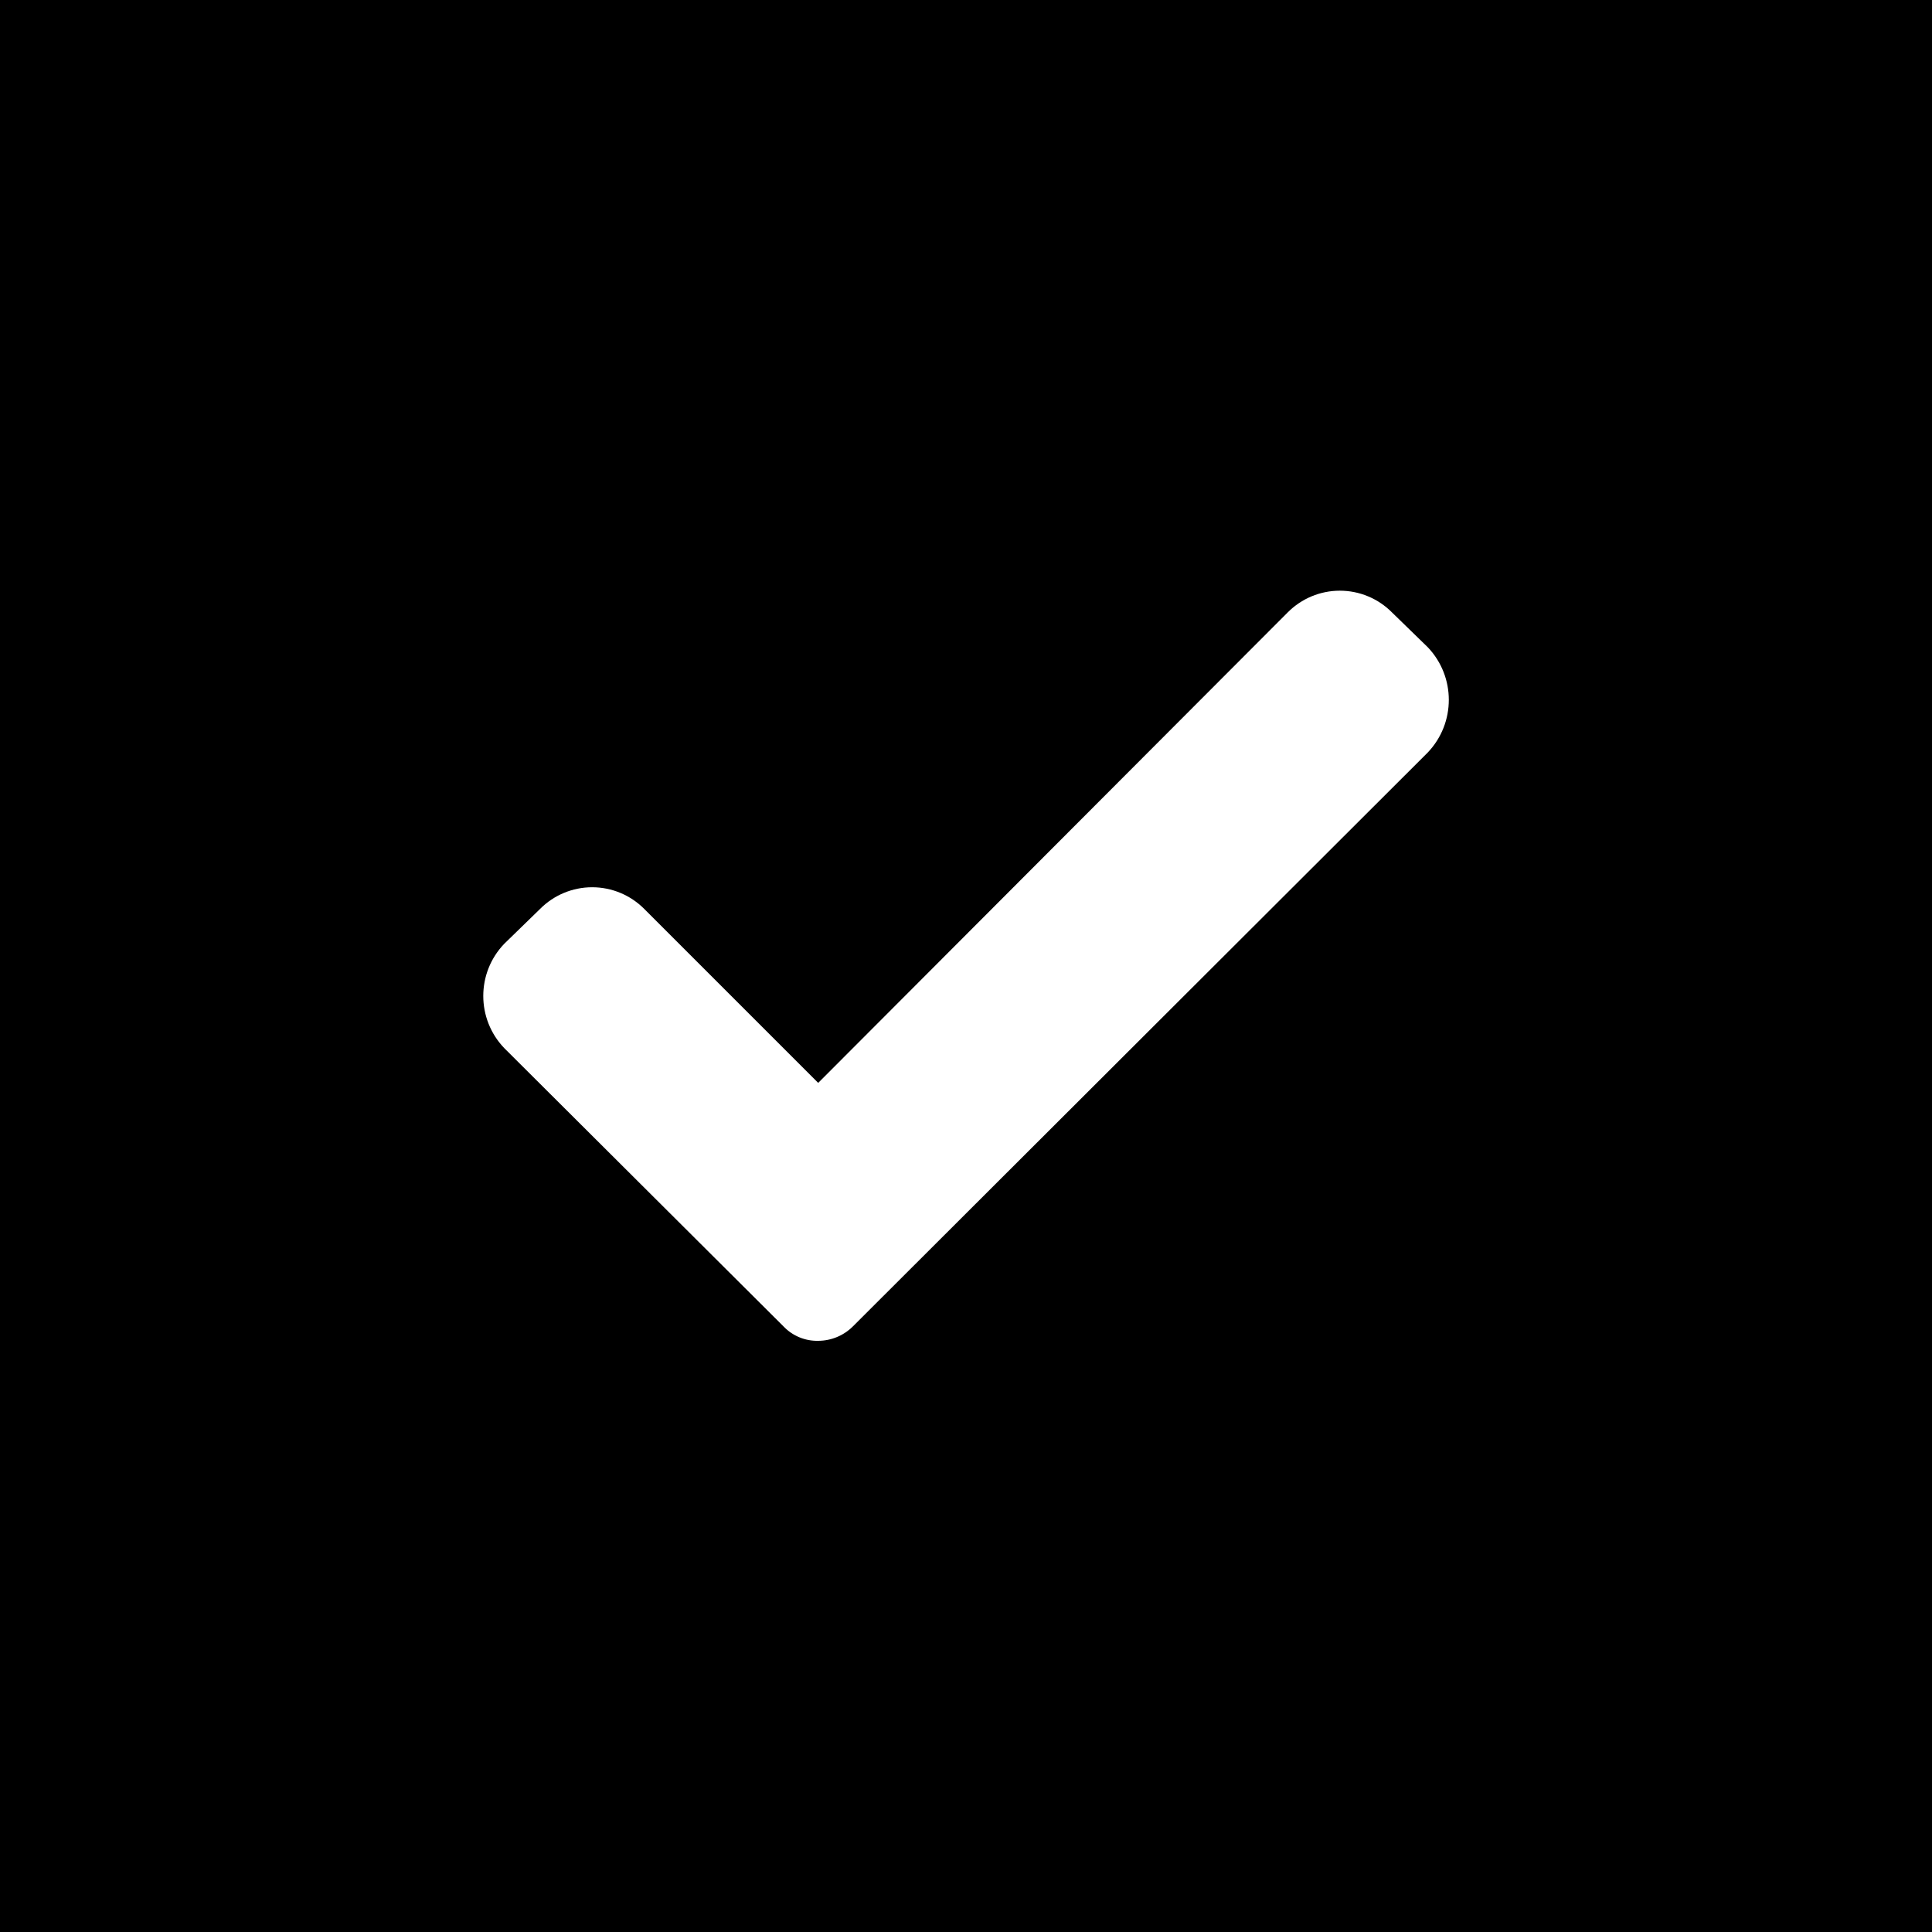
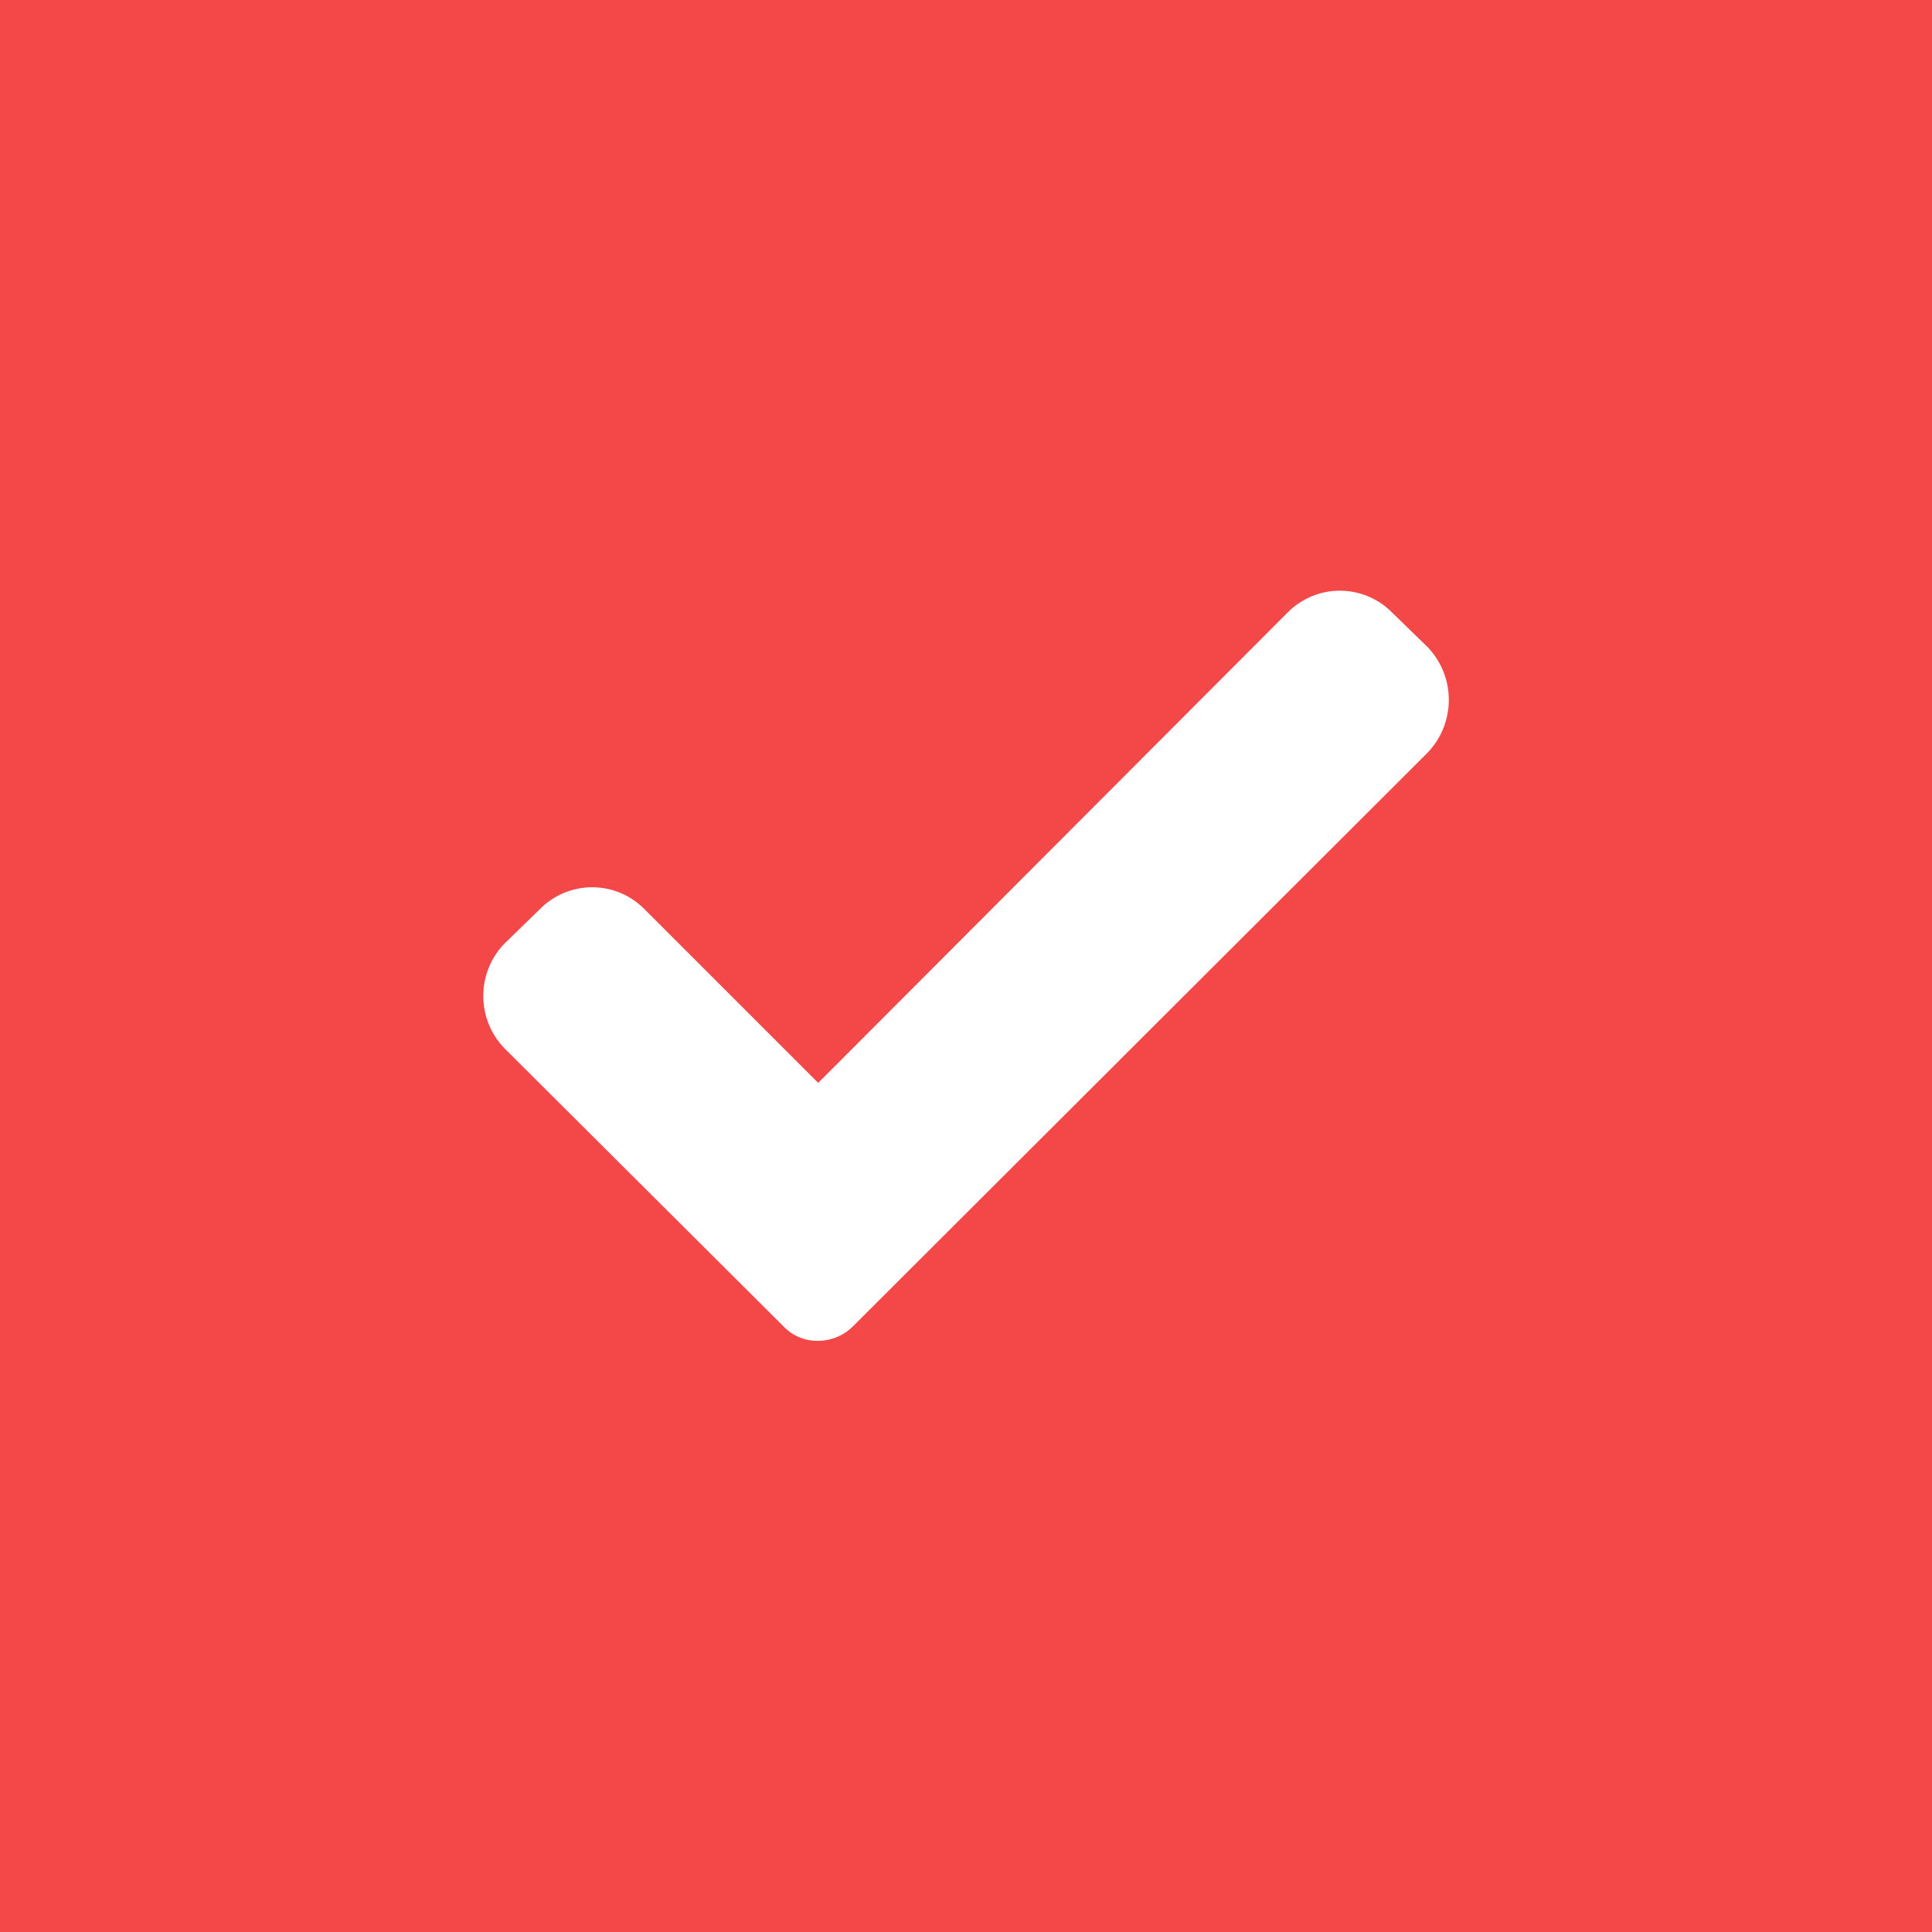
<svg xmlns="http://www.w3.org/2000/svg" class="icon_checked" viewBox="0 0 20 20">
-   <rect width="20" height="20" fill="#000" />
+   <rect width="20" height="20" fill="#F44747" />
  <path fill="#fff" d="M8.83,13.73a.51.51,0,0,1-.36.15.48.48,0,0,1-.36-.15L5.22,10.85a.78.78,0,0,1,0-1.08l.37-.36a.76.76,0,0,1,1.08,0l1.8,1.8,4.86-4.87a.76.76,0,0,1,1.08,0l.37.36a.79.79,0,0,1,0,1.09Z" />
</svg>
